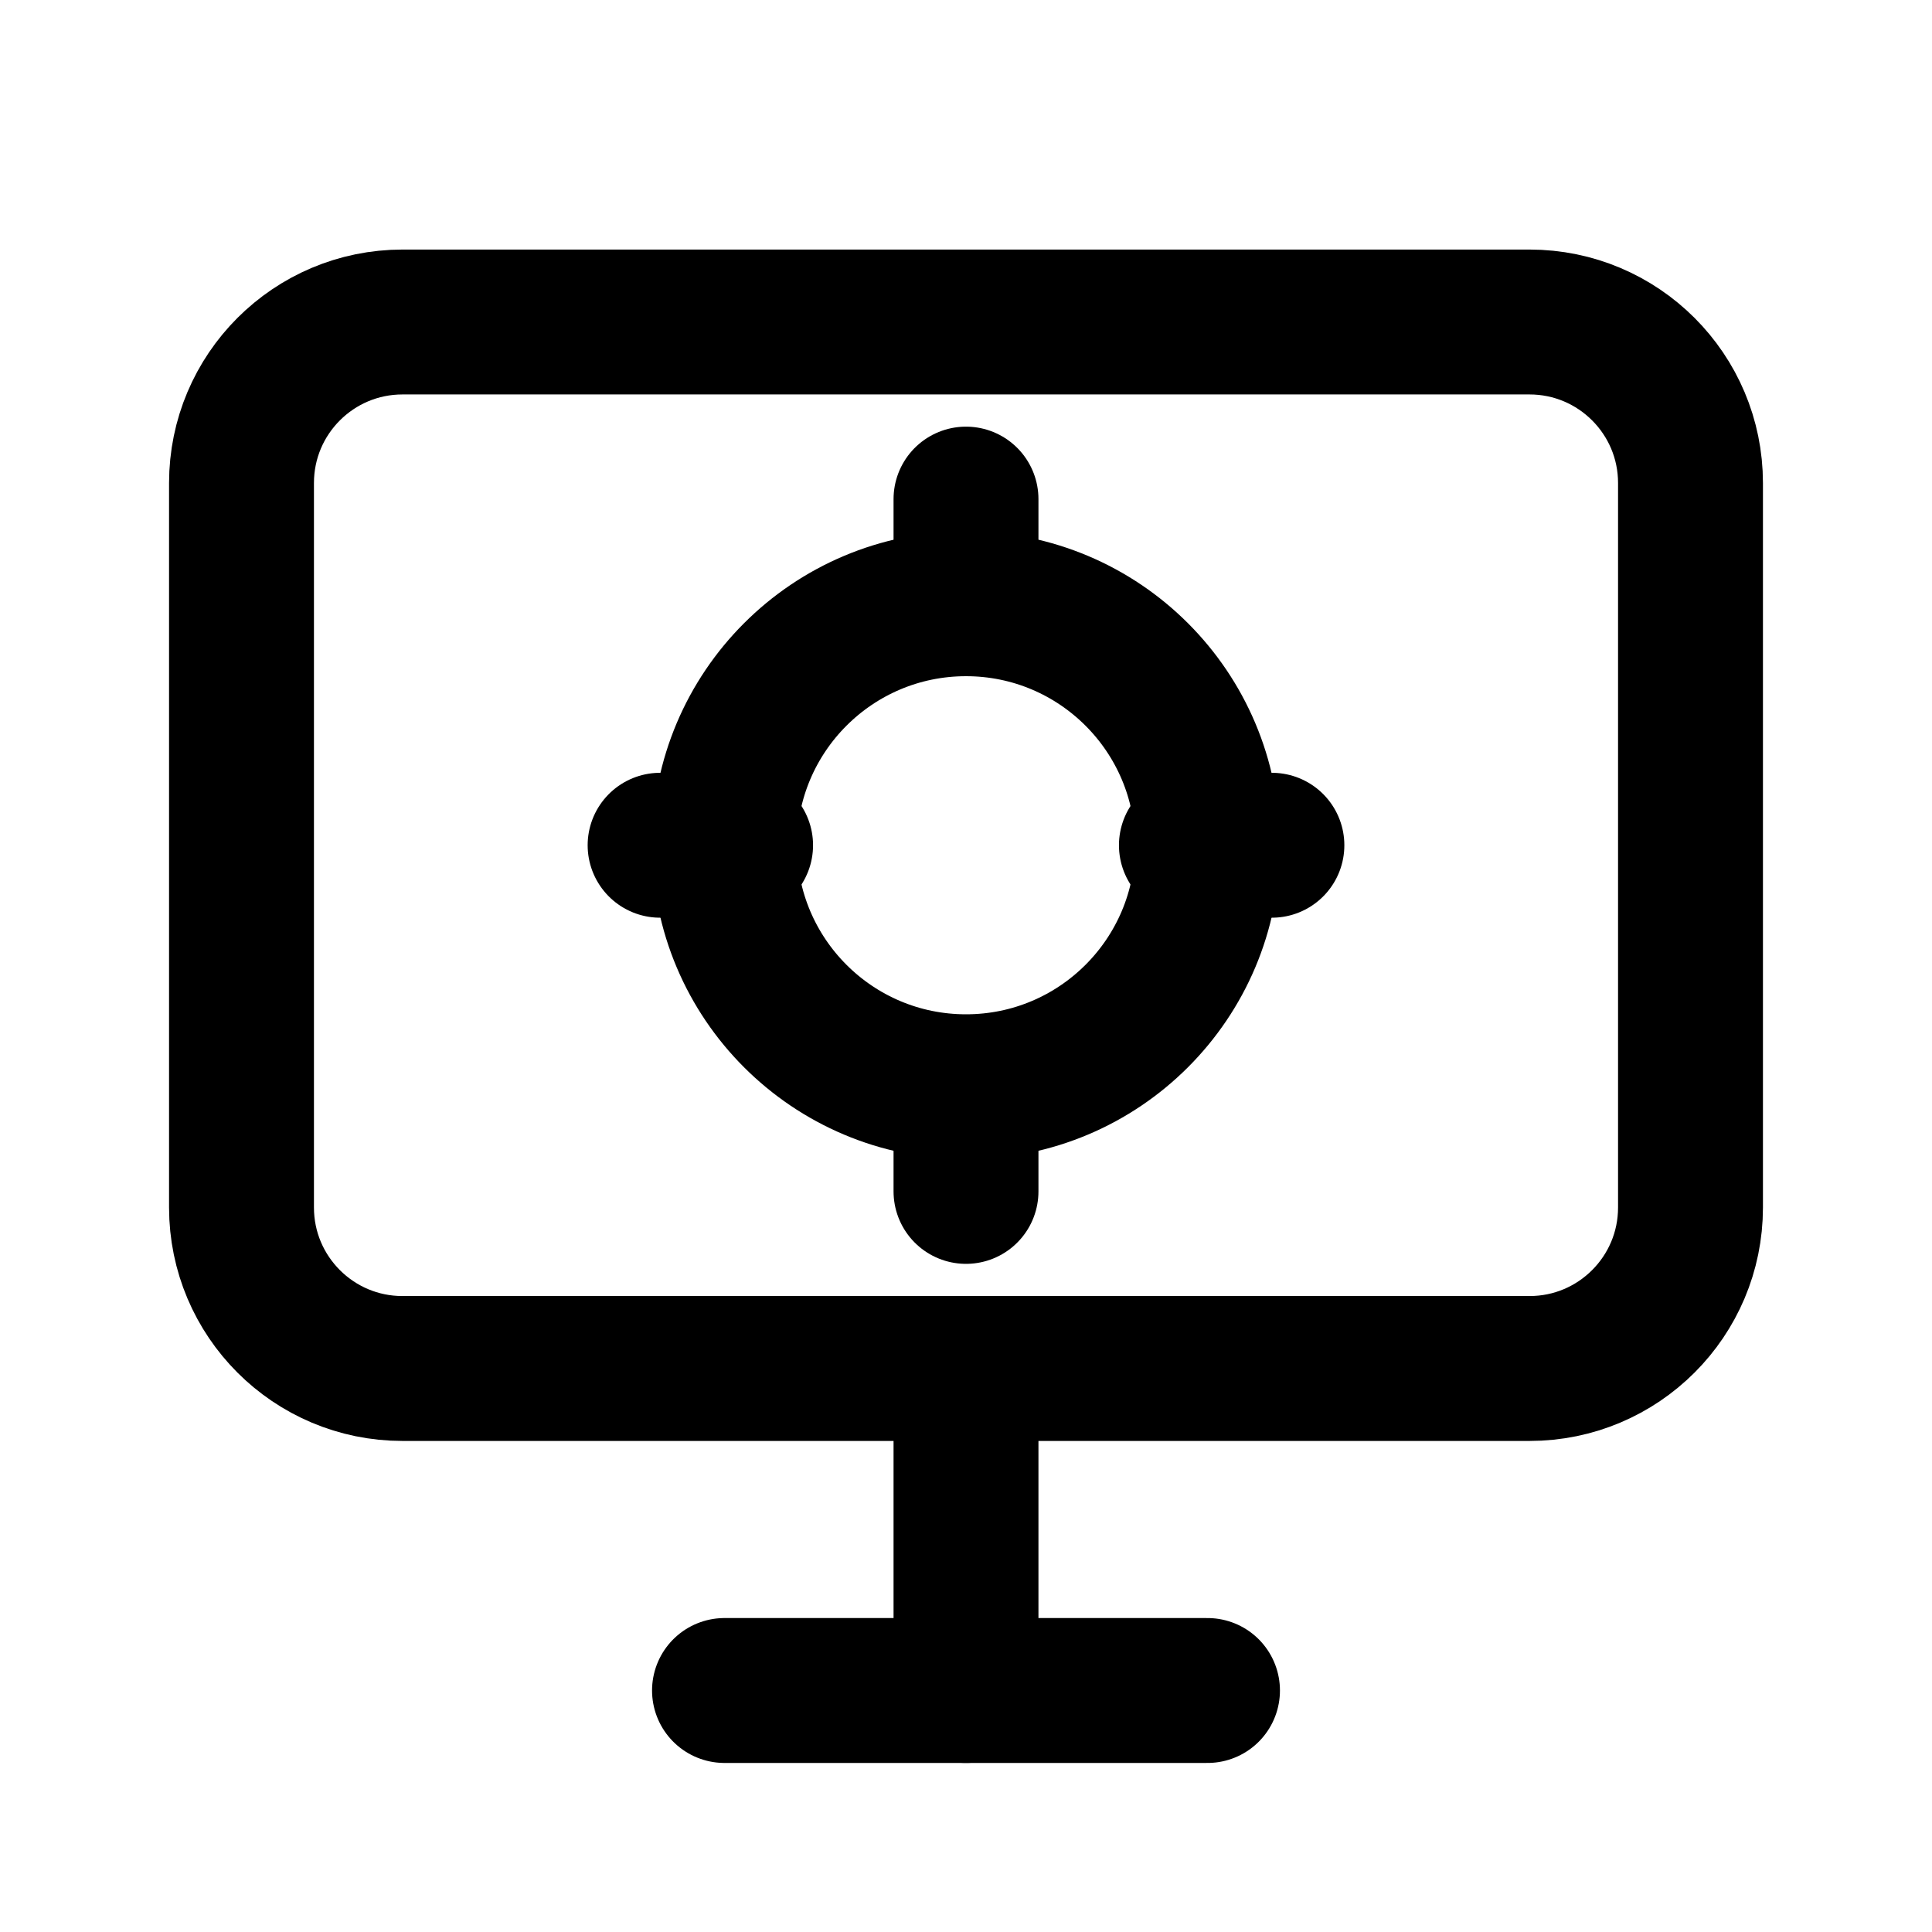
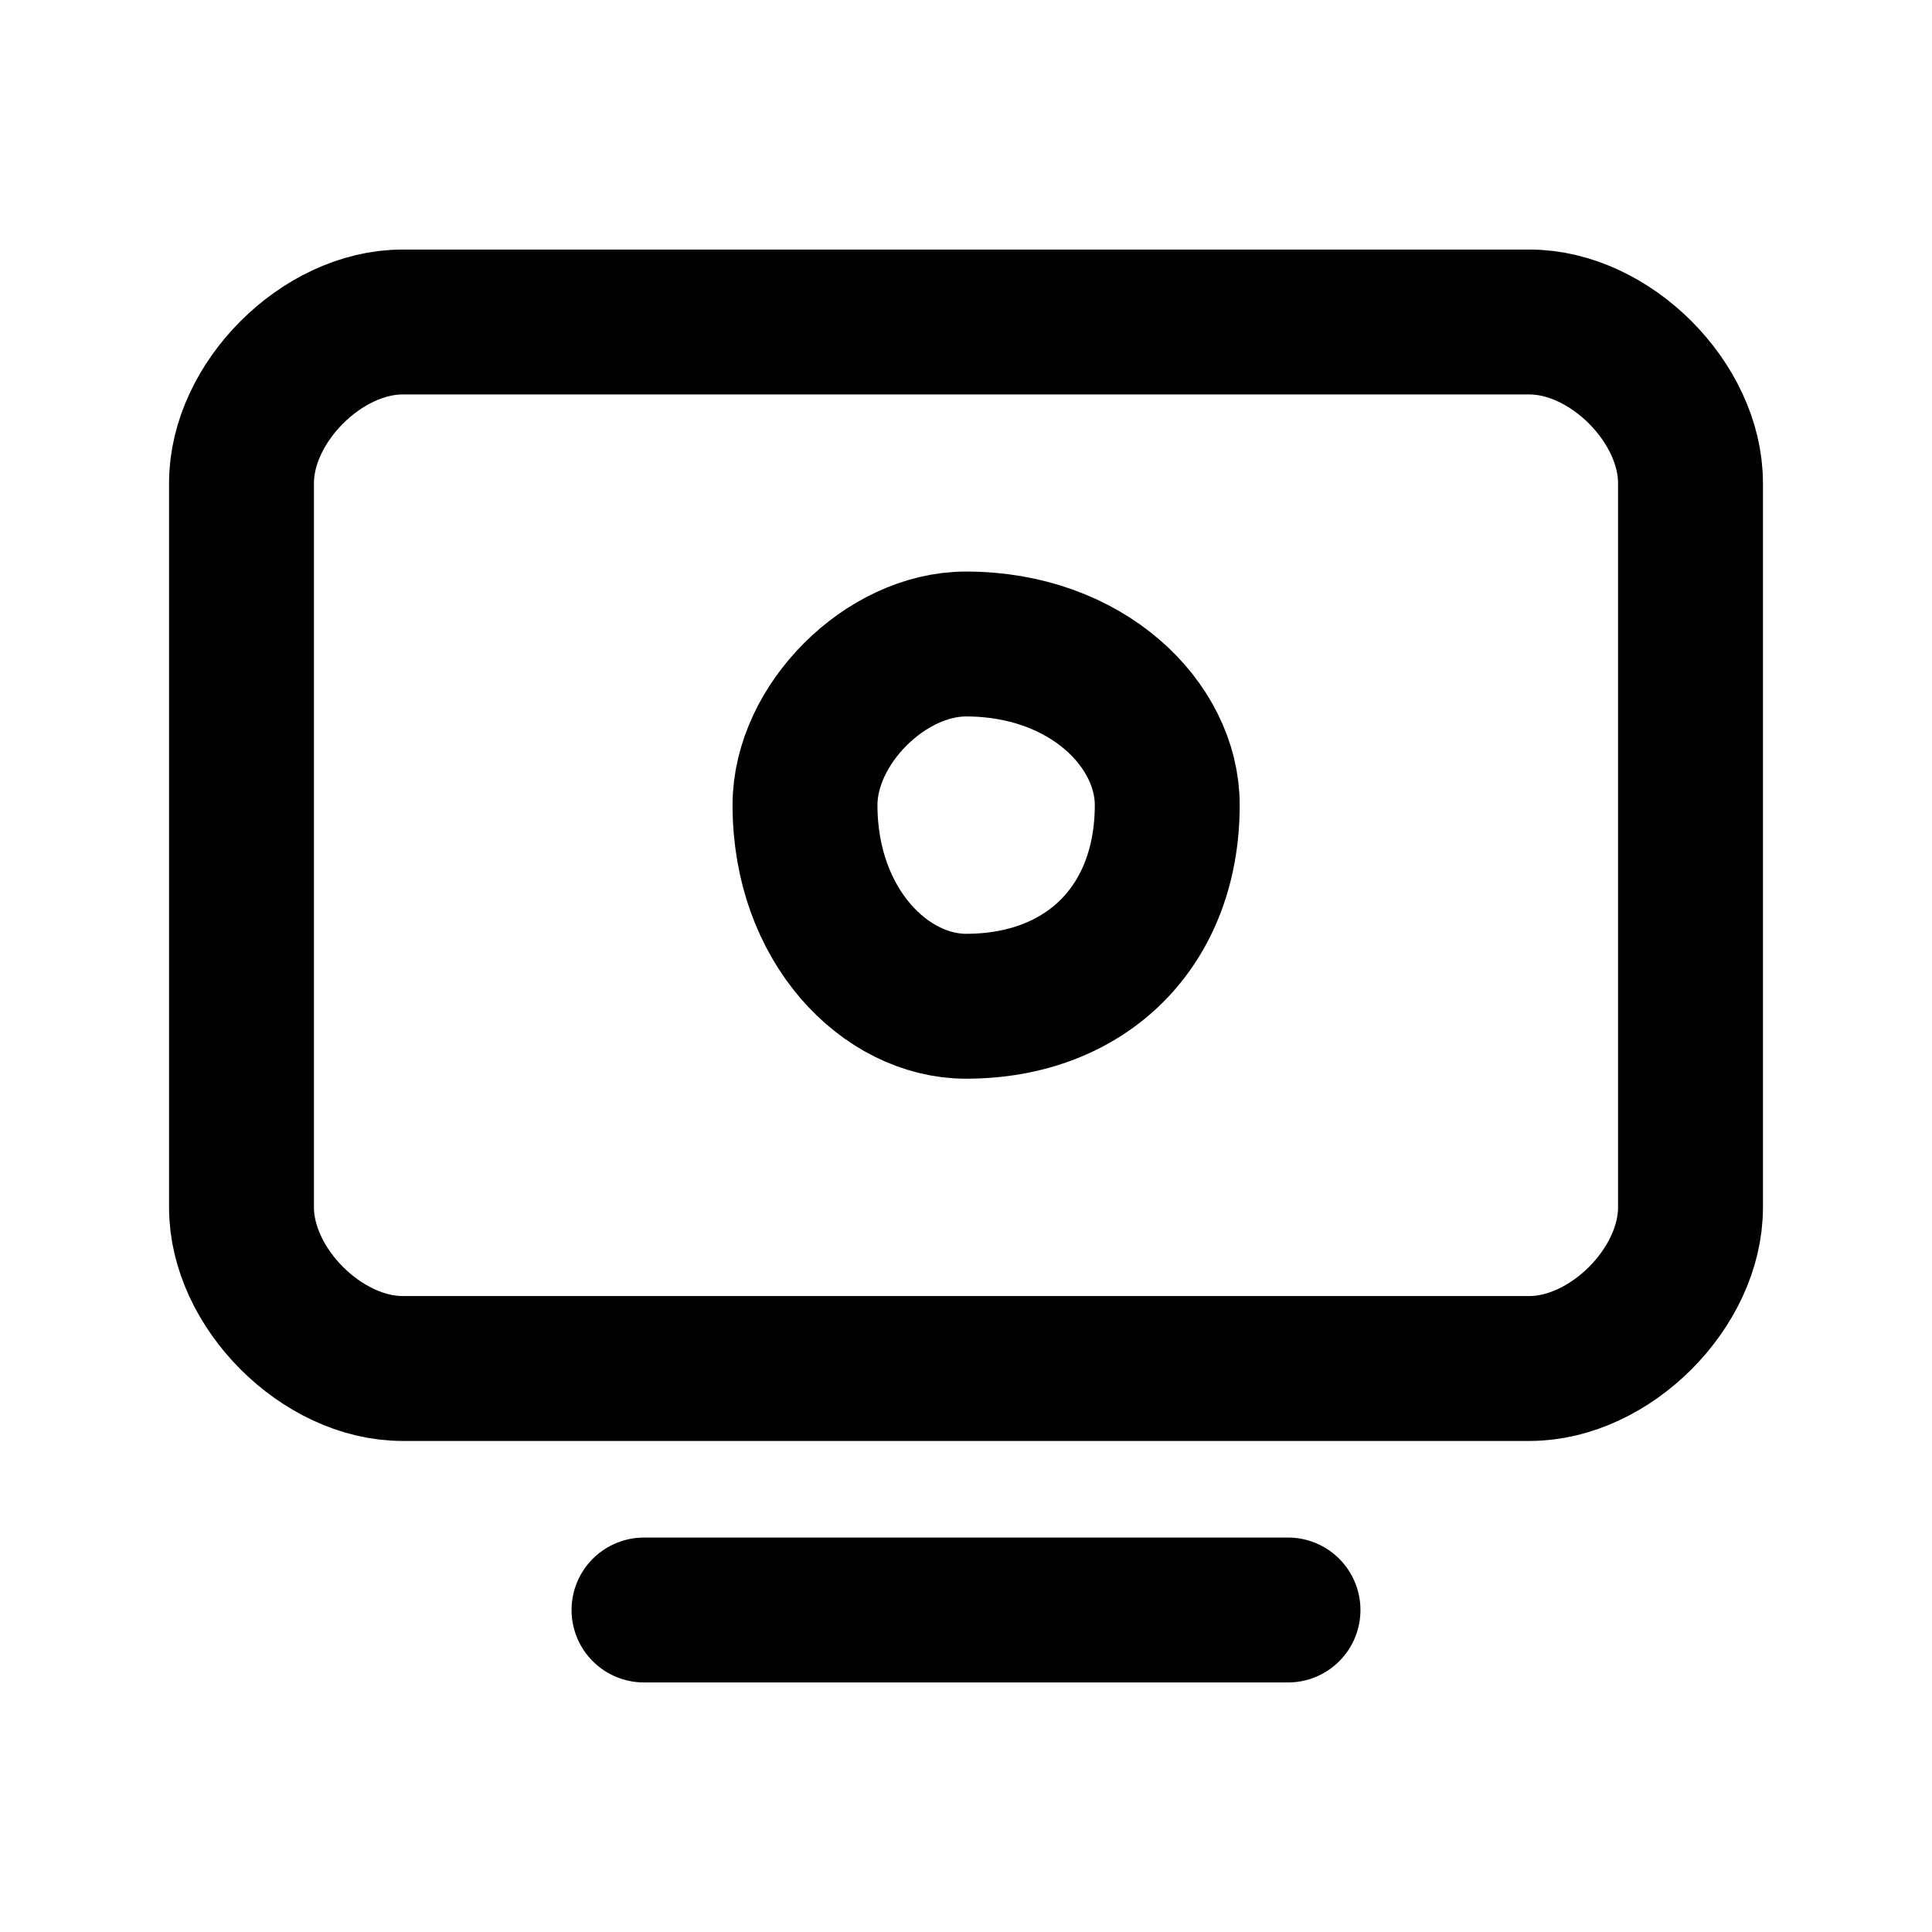
<svg xmlns="http://www.w3.org/2000/svg" viewBox="0 0 24 24" fill="none" stroke="currentColor" stroke-width="1.8" stroke-linecap="round" stroke-linejoin="round">
-   <rect x="3" y="4" width="18" height="13" rx="2" />
-   <line x1="9" y1="21" x2="15" y2="21" />
-   <line x1="12" y1="17" x2="12" y2="21" />
-   <circle cx="12" cy="10.5" r="3" />
-   <line x1="12" y1="6.2" x2="12" y2="7.2" />
-   <line x1="12" y1="13.8" x2="12" y2="14.8" />
-   <line x1="8.2" y1="10.5" x2="9.2" y2="10.5" />
-   <line x1="14.8" y1="10.5" x2="15.8" y2="10.5" />
+   <path d="M 19 4 H 5 C 4 4 3 5 3 6 V 15 C 3 16 4 17 5 17 H 19 C 20 17 21 16 21 15 V 6 C 21 5 20 4 19 4 Z" />
+   <path d="M 8 20 H 16" />
+   <path d="M 12 12.5 C 13.5 12.5 14.5 11.5 14.5 10 C 14.5 9 13.5 8 12 8 C 11 8 10 9 10 10 C 10 11.5 11 12.5 12 12.5 Z" />
</svg>
